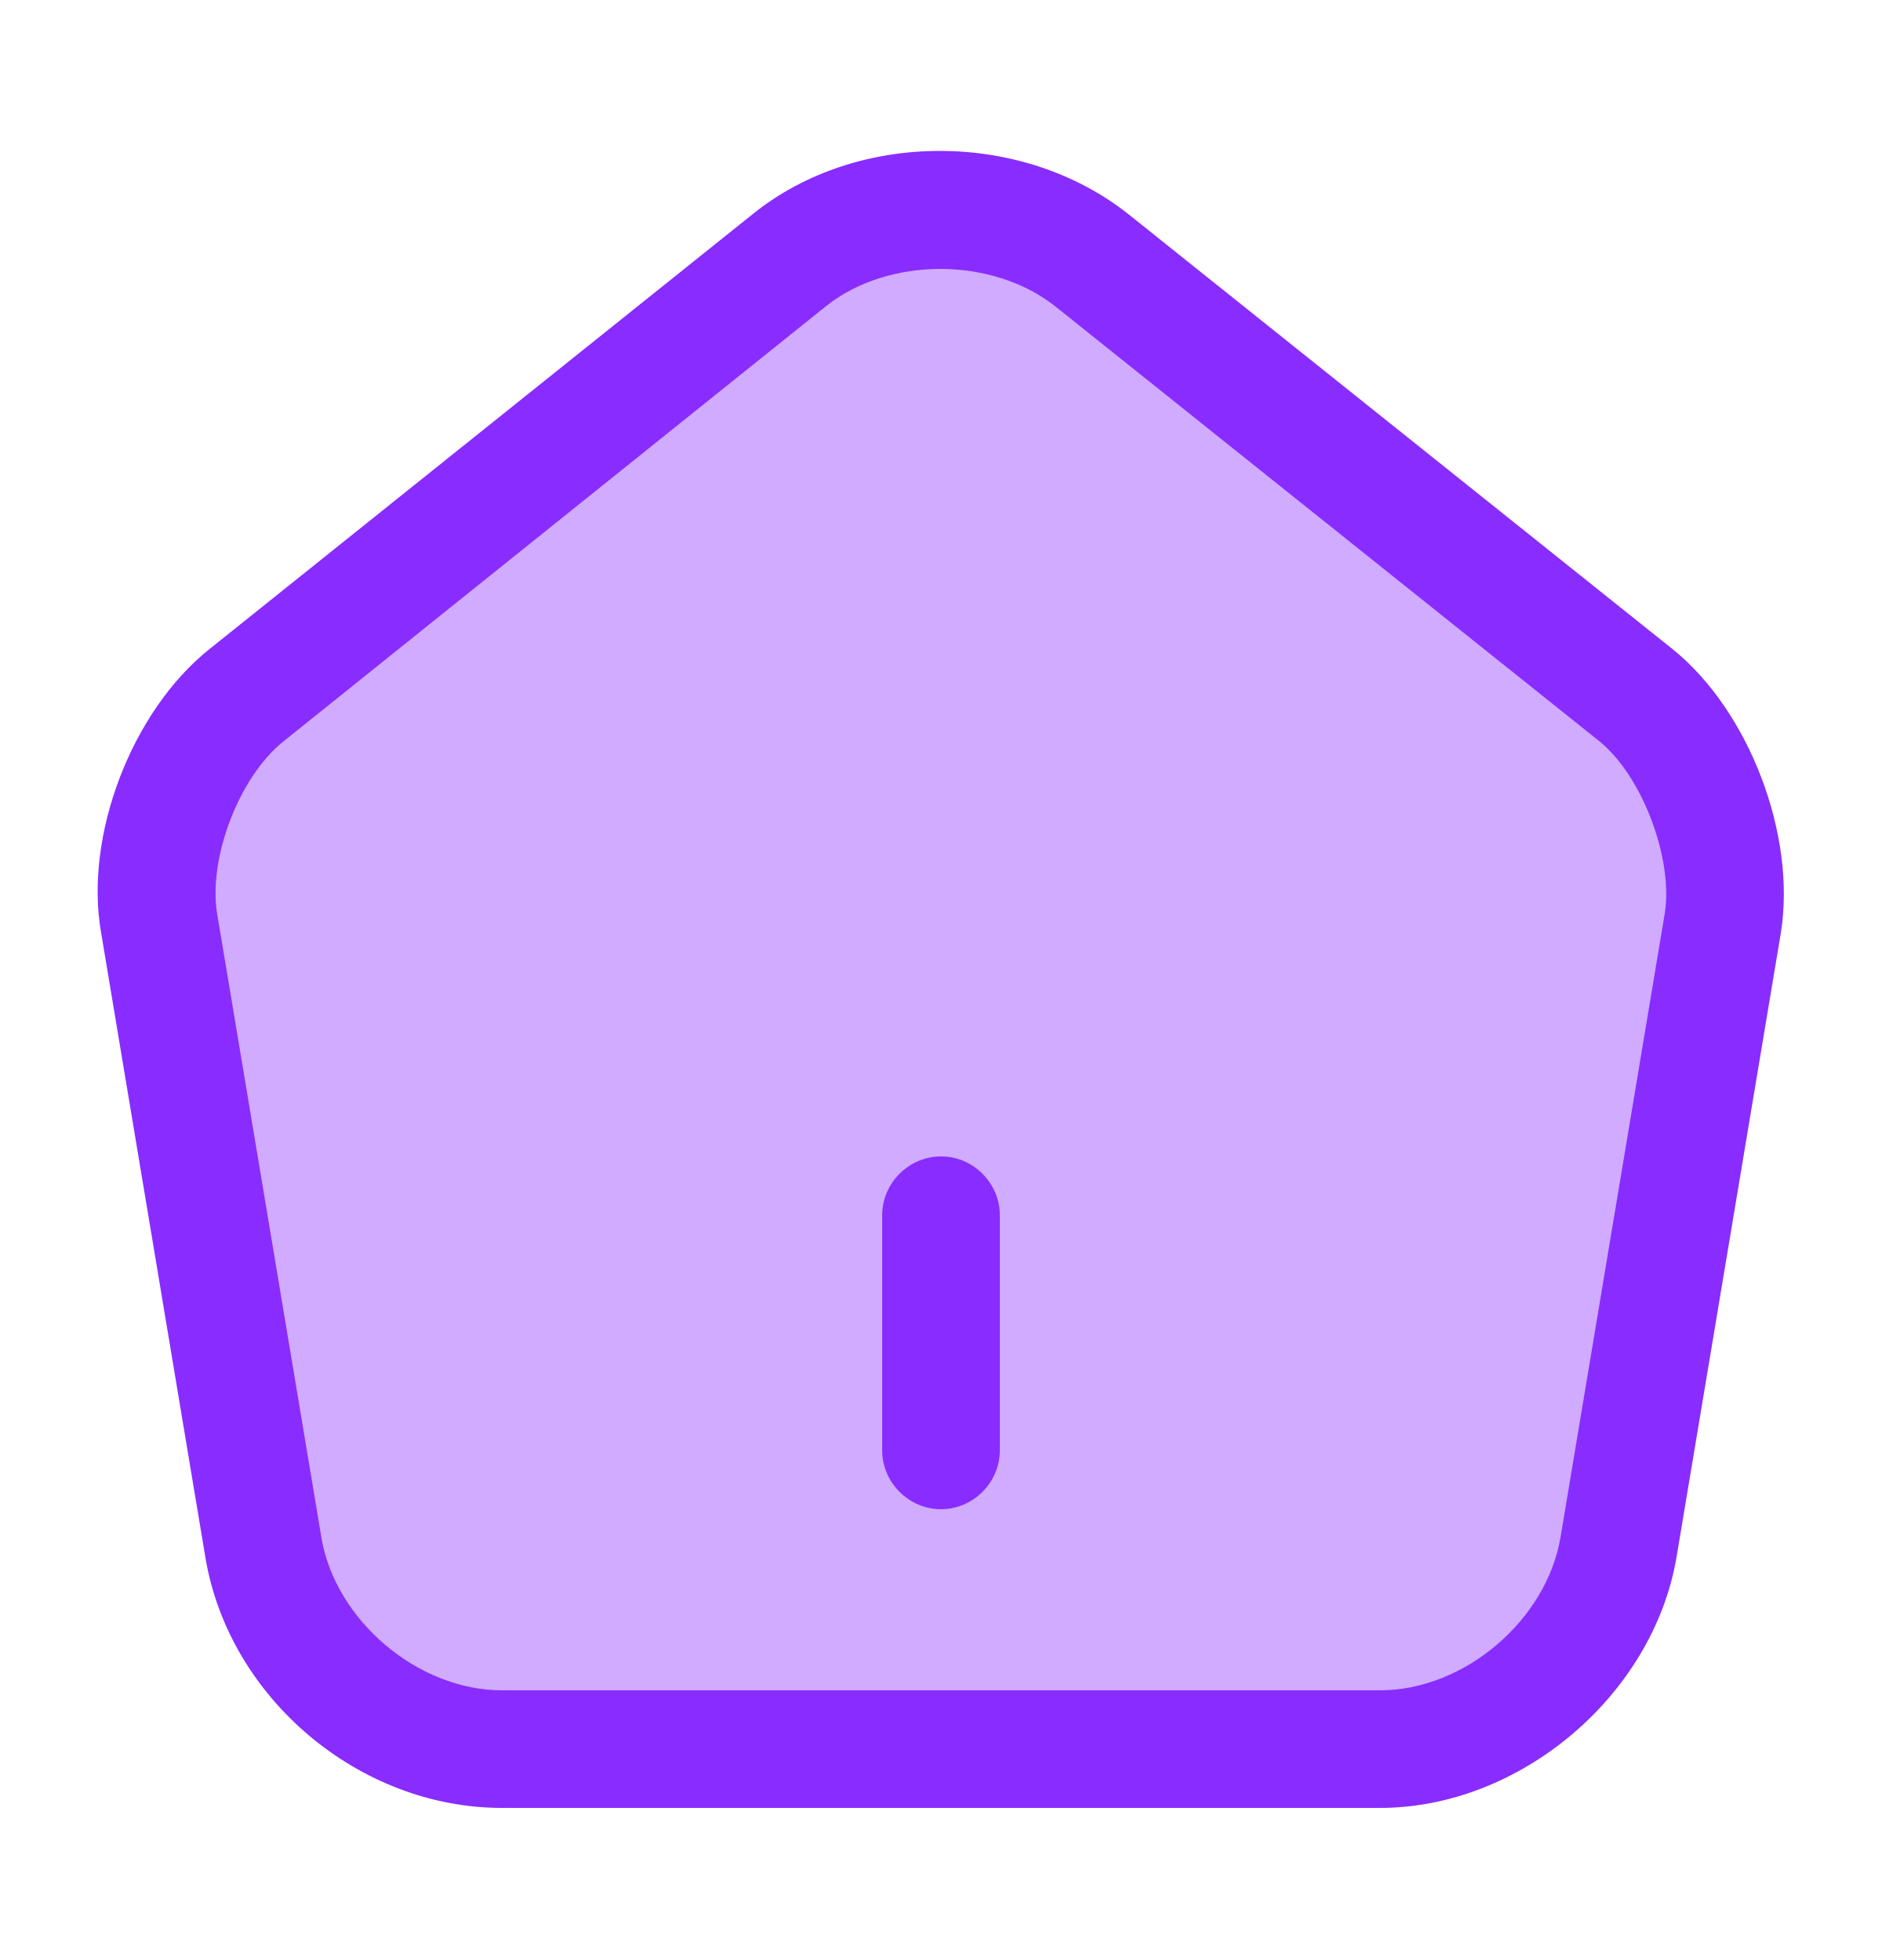
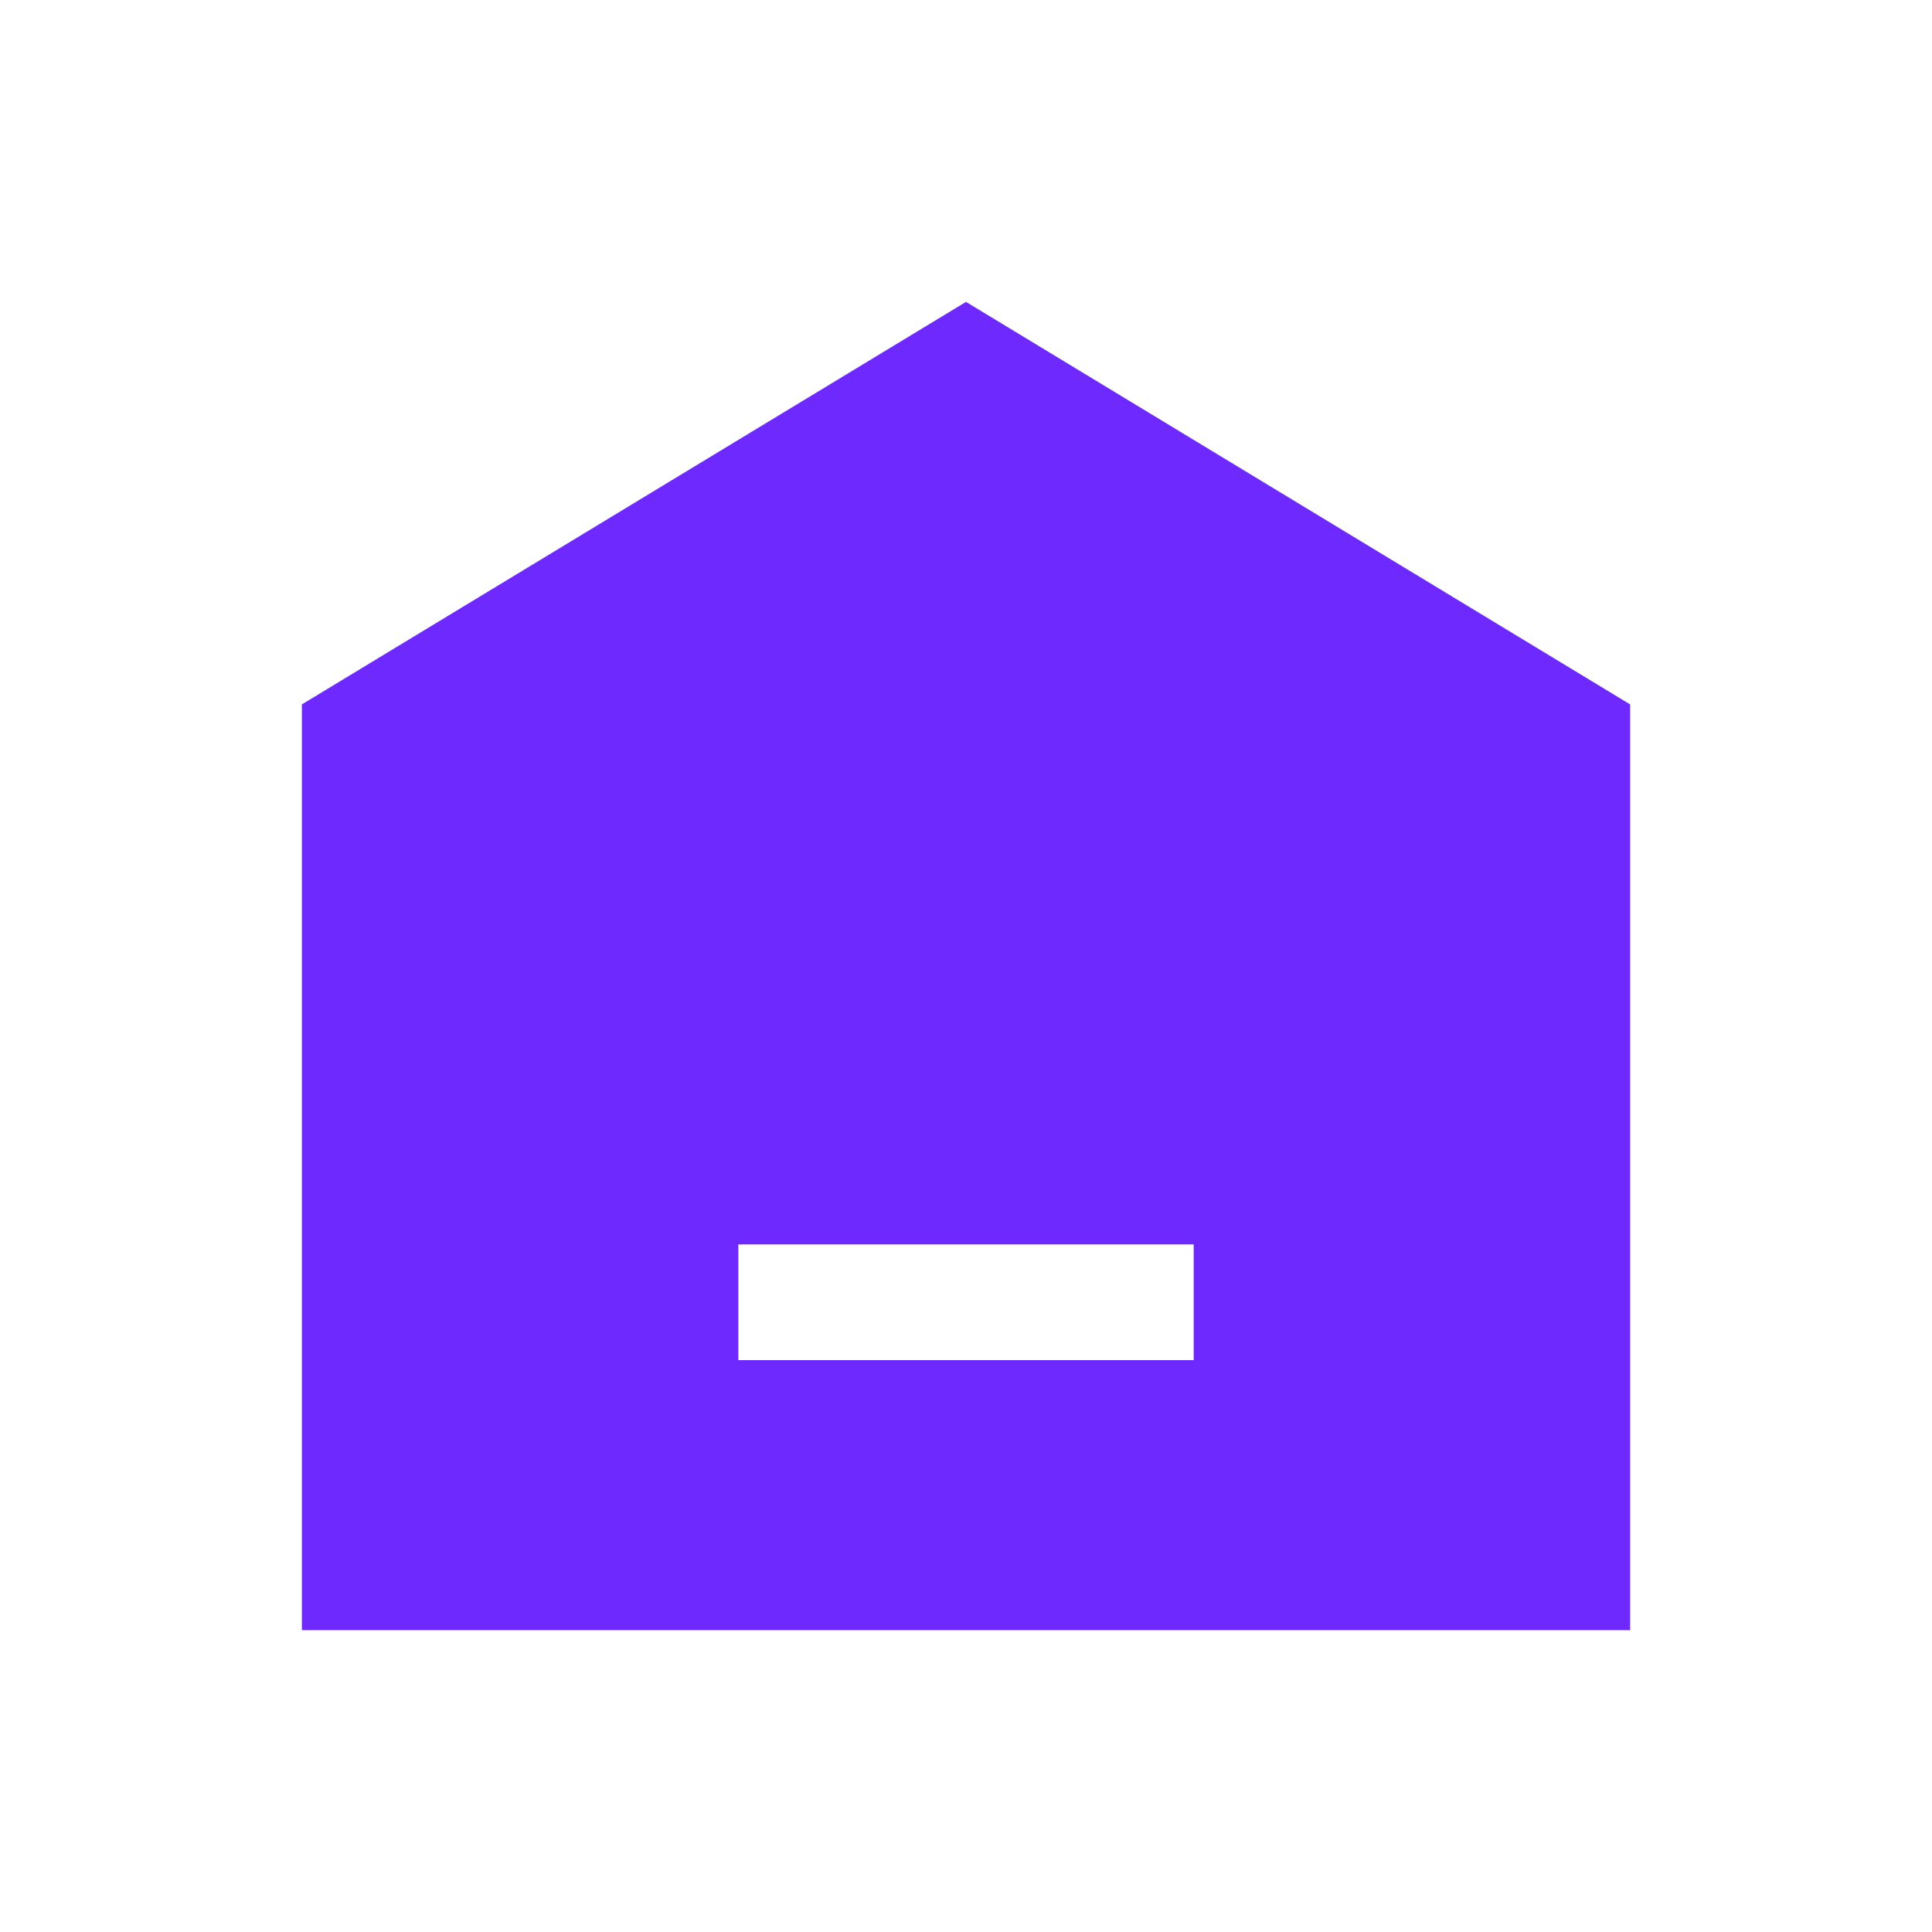
- <svg xmlns="http://www.w3.org/2000/svg" width="24" height="25" viewBox="0 0 24 25" fill="none">
-   <path d="M2.053 9.601L11.269 2.789H13.139L20.752 8.8L22.087 10.536L20.752 19.351L18.214 22.156H6.327L4.19 21.355L2.053 9.601Z" fill="#A259FF" fill-opacity="0.5" />
-   <path d="M12 19.25C11.59 19.25 11.25 18.91 11.25 18.5V15.5C11.25 15.09 11.59 14.75 12 14.75C12.41 14.75 12.75 15.09 12.75 15.5V18.5C12.75 18.91 12.41 19.25 12 19.25Z" fill="#892CFF" />
-   <path d="M17.6 23.06H6.4C4.58 23.06 2.92 21.66 2.62 19.87L1.29 11.9C1.07 10.66 1.68 9.07 2.67 8.28L9.6 2.73C10.94 1.65 13.05 1.66 14.4 2.74L21.33 8.28C22.31 9.07 22.91 10.66 22.71 11.9L21.38 19.86C21.08 21.63 19.38 23.06 17.6 23.06ZM11.99 3.43C11.46 3.43 10.93 3.59 10.54 3.9L3.61 9.46C3.05 9.91 2.65 10.95 2.77 11.66L4.1 19.62C4.28 20.67 5.33 21.56 6.4 21.56H17.6C18.67 21.56 19.72 20.67 19.9 19.61L21.23 11.65C21.34 10.95 20.94 9.89 20.39 9.45L13.46 3.91C13.06 3.59 12.52 3.43 11.99 3.43Z" fill="#892CFF" />
+ <svg xmlns="http://www.w3.org/2000/svg" width="32px" height="32px" viewBox="0 0 32 32" version="1.1">
+   <g id="App" stroke="none" stroke-width="1" fill="none" fill-rule="evenodd">
+     <g id="Home" transform="translate(-40, -1181)">
+       <g id="Tab-Bars" transform="translate(0, 1172)">
+         <g id="Tab1_hig" transform="translate(32, 8)">
+           <rect id="矩形" x="0" y="0" width="48" height="48" />
+           <path d="M24,6 L35,12.667 L35,28 L13,28 L13,12.667 L24,6 Z M27.771,21.611 L20.229,21.611 L20.229,23.528 L27.771,23.528 L27.771,21.611 Z" id="形状结合" fill="#6E2AFE" fill-rule="nonzero" />
+         </g>
+       </g>
+     </g>
+   </g>
</svg>
